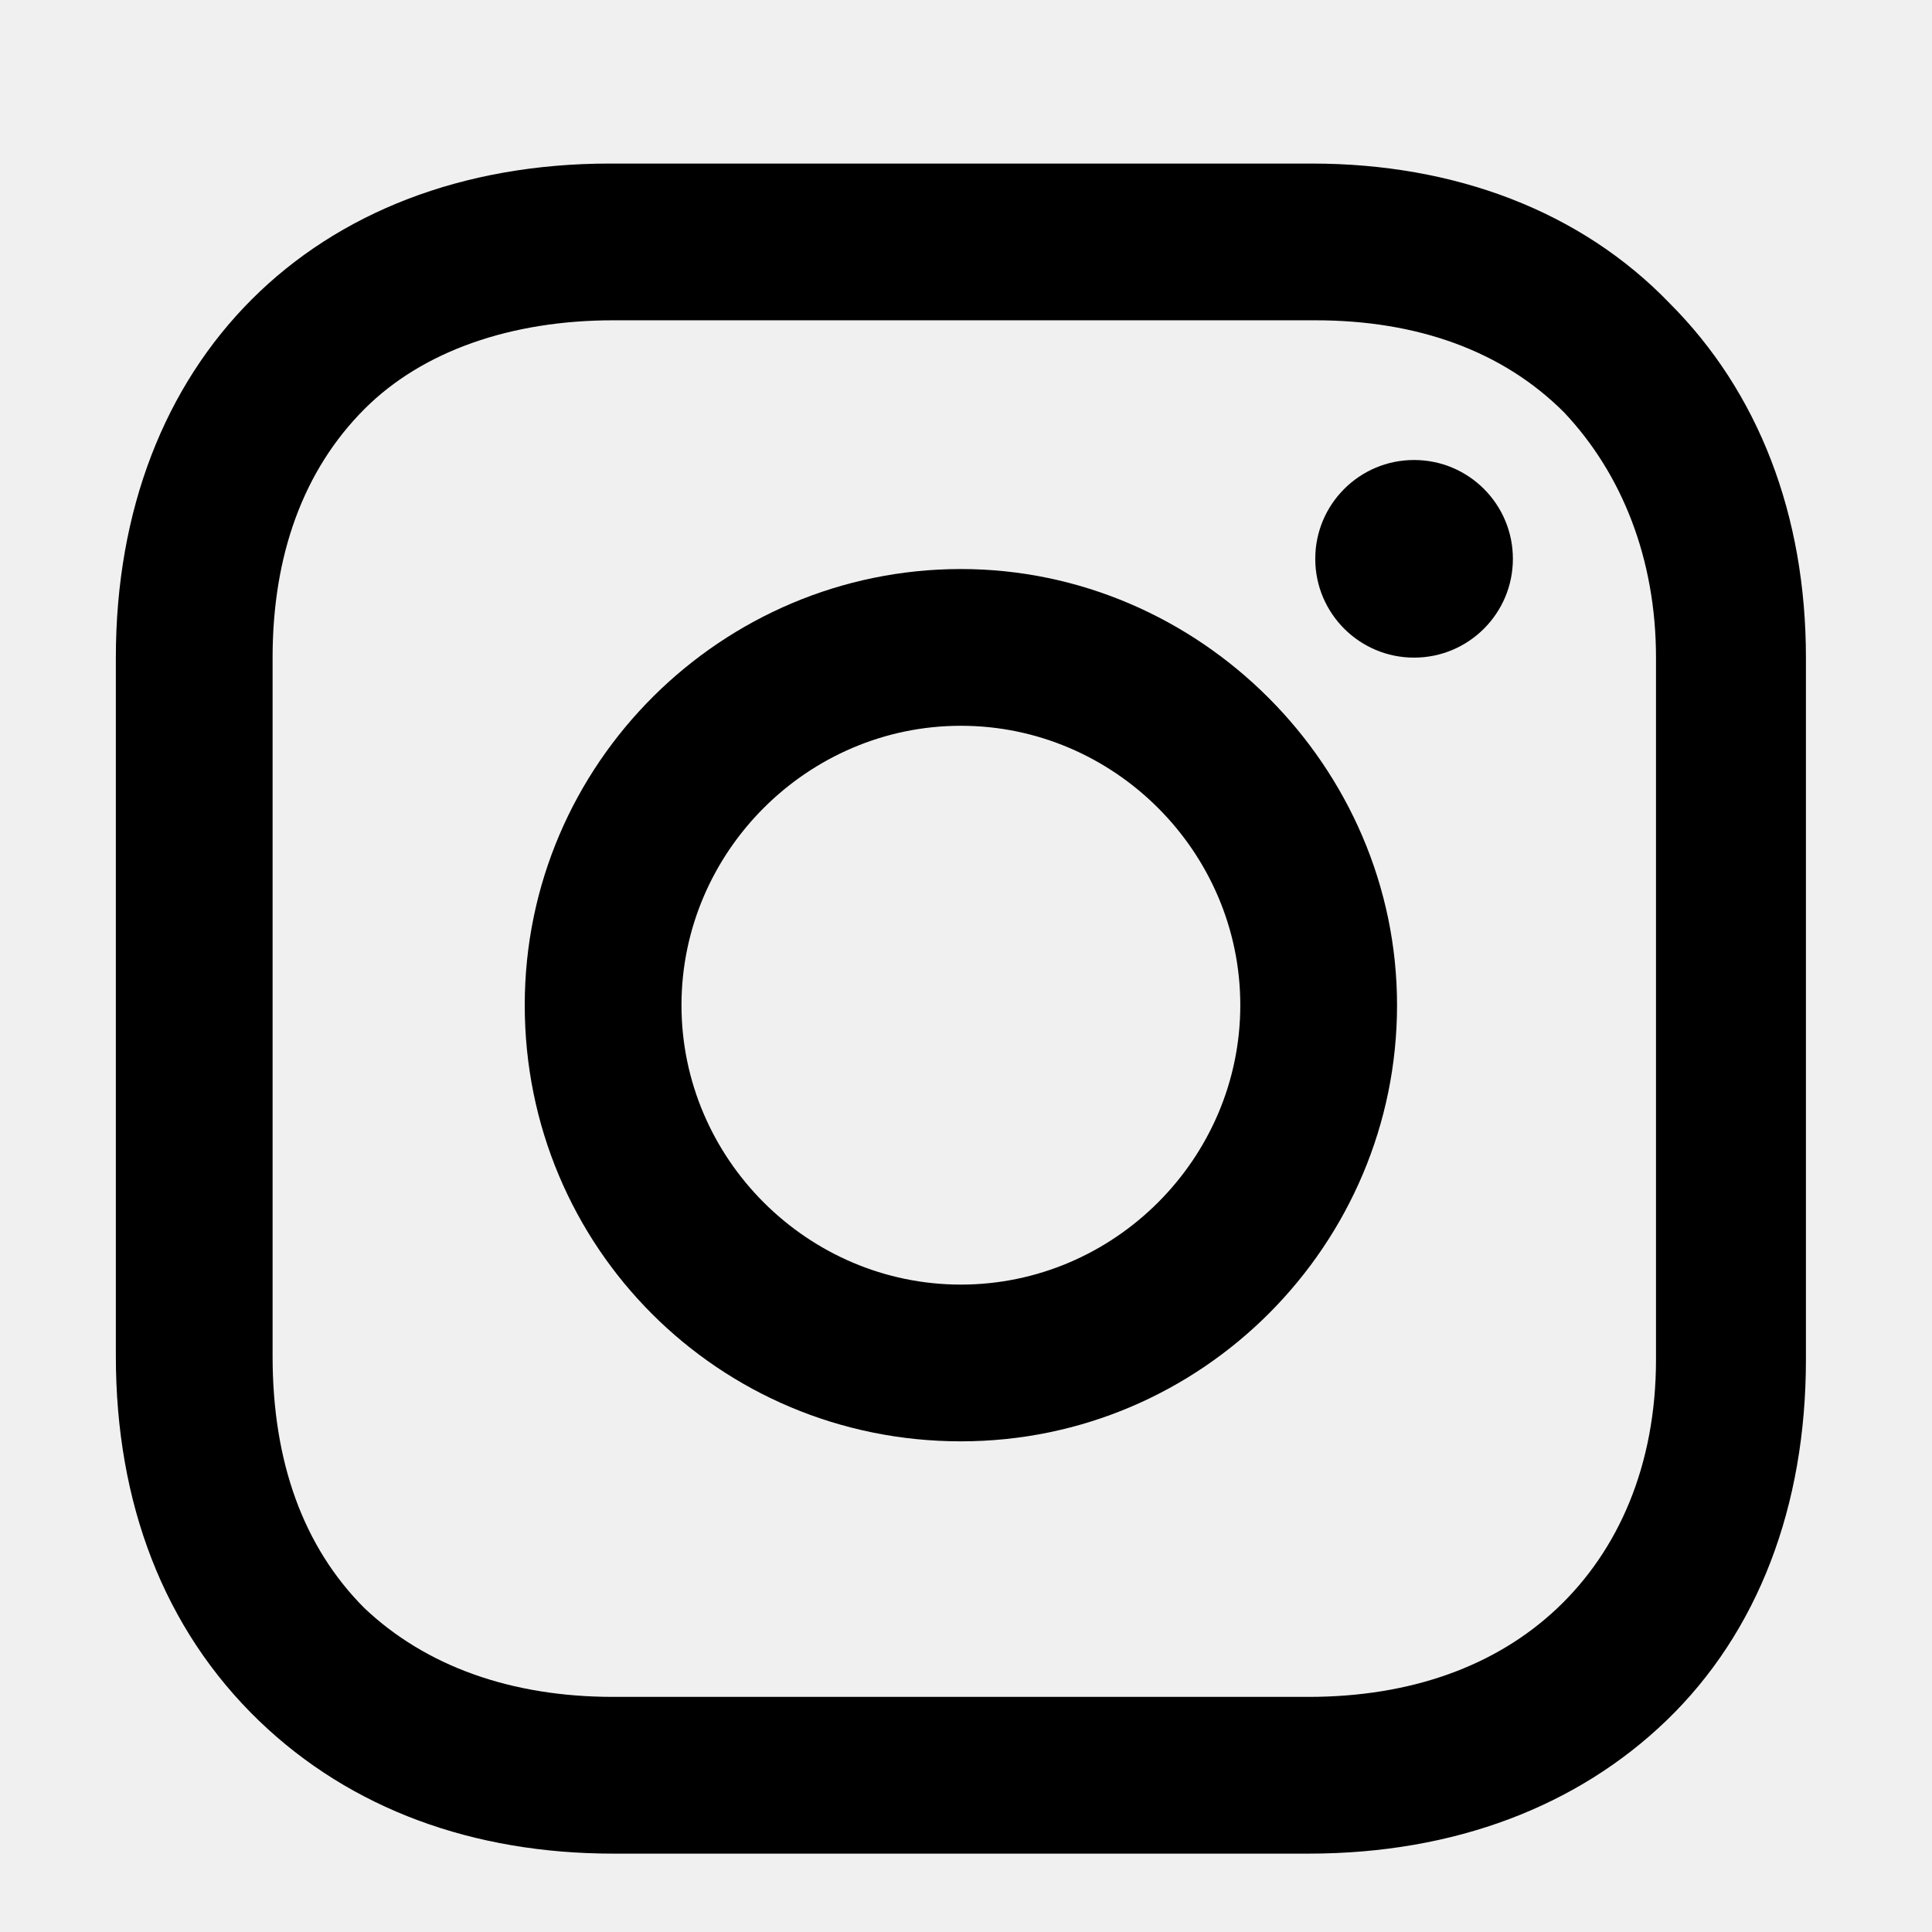
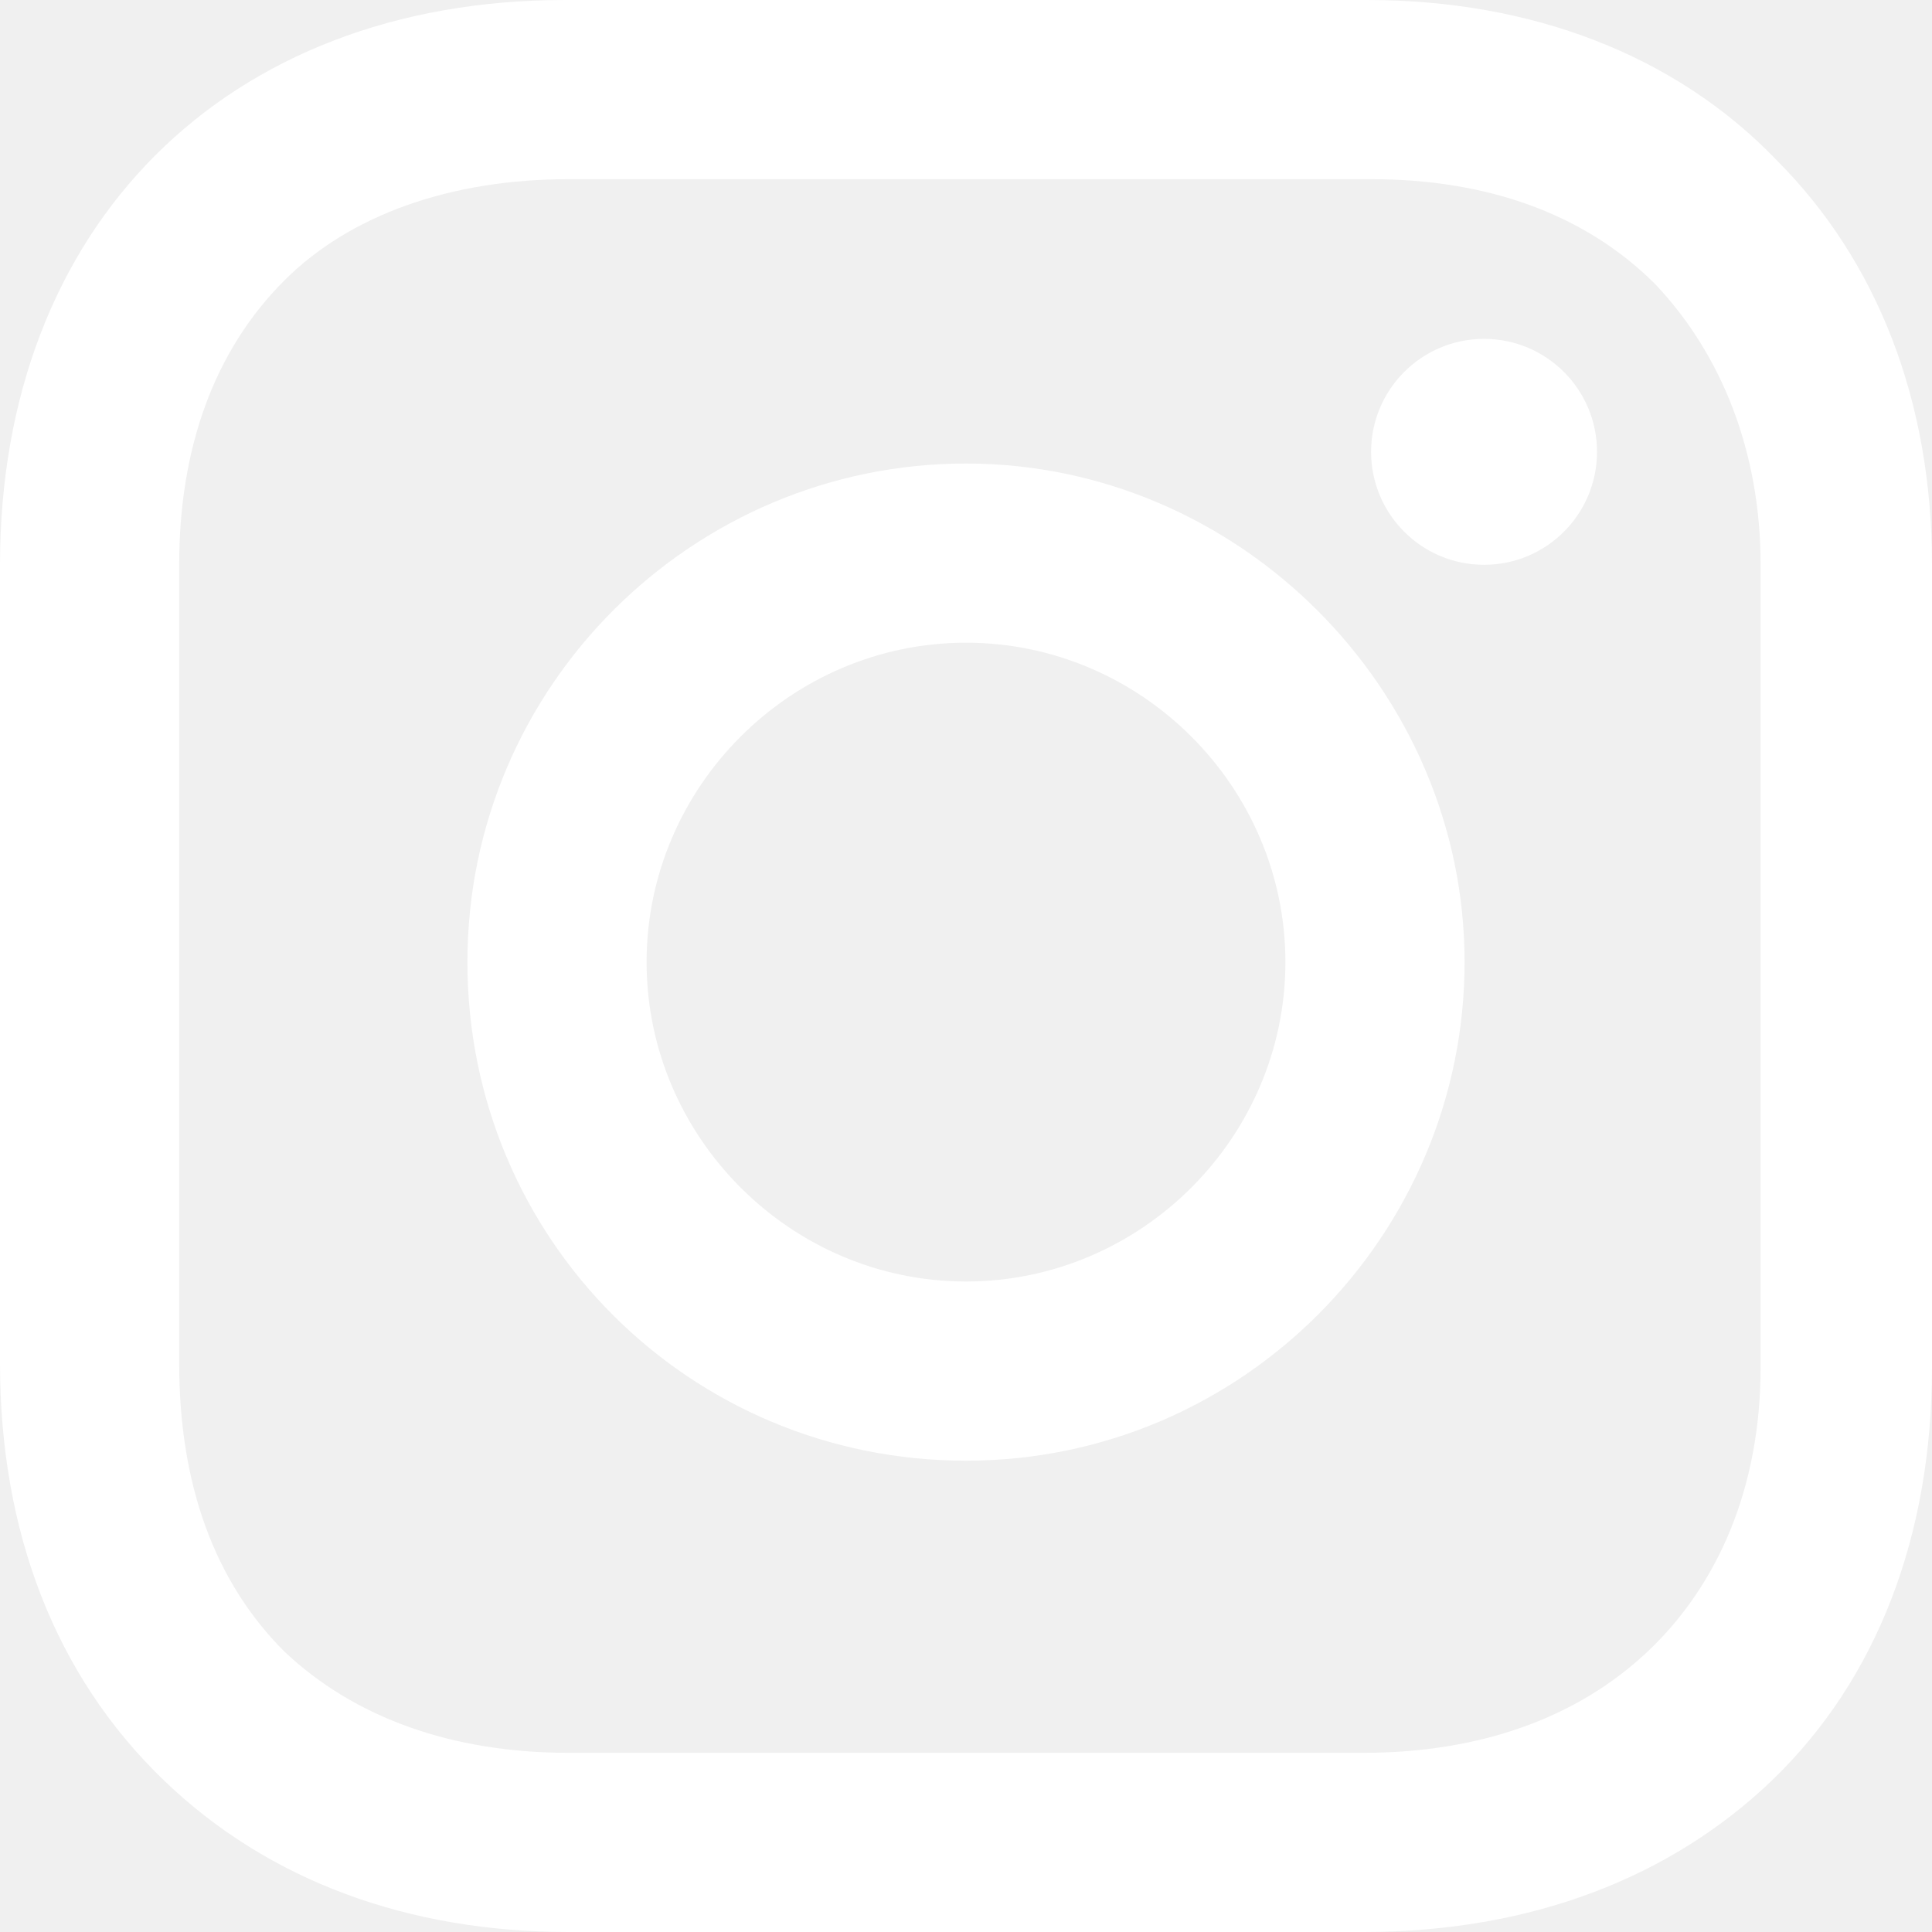
- <svg xmlns="http://www.w3.org/2000/svg" version="1.1" id="Layer_1" x="0px" y="0px" viewBox="0 0 56.7 56.7" enable-background="new 0 0 56.7 56.7" xml:space="preserve">
+ <svg xmlns="http://www.w3.org/2000/svg" version="1.1" id="Layer_1" x="0px" y="0px" viewBox="0 0 49.6 49.6" style="enable-background:new 0 0 49.6 49.6;" xml:space="preserve">
+   <style type="text/css">
+ 	.st0{fill:#FFFFFF;}
+ </style>
  <g>
-     <path d="M28.2,16.7c-7,0-12.8,5.7-12.8,12.8s5.7,12.8,12.8,12.8S41,36.5,41,29.5S35.2,16.7,28.2,16.7z M28.2,37.7   c-4.5,0-8.2-3.7-8.2-8.2s3.7-8.2,8.2-8.2s8.2,3.7,8.2,8.2S32.7,37.7,28.2,37.7z" />
-     <circle cx="41.5" cy="16.4" r="2.9" />
-     <path d="M49,8.9c-2.6-2.7-6.3-4.1-10.5-4.1H17.9c-8.7,0-14.5,5.8-14.5,14.5v20.5c0,4.3,1.4,8,4.2,10.7c2.7,2.6,6.3,3.9,10.4,3.9   h20.4c4.3,0,7.9-1.4,10.5-3.9c2.7-2.6,4.1-6.3,4.1-10.6V19.3C53,15.1,51.6,11.5,49,8.9z M48.6,39.9c0,3.1-1.1,5.6-2.9,7.3   s-4.3,2.6-7.3,2.6H18c-3,0-5.5-0.9-7.3-2.6C8.9,45.4,8,42.9,8,39.8V19.3c0-3,0.9-5.5,2.7-7.3c1.7-1.7,4.3-2.6,7.3-2.6h20.6   c3,0,5.5,0.9,7.3,2.7c1.7,1.8,2.7,4.3,2.7,7.2V39.9L48.6,39.9z" />
+     <path class="st0" d="M24.8,11.9c-7,0-12.8,5.7-12.8,12.8s5.7,12.8,12.8,12.8s12.8-5.8,12.8-12.8S31.8,11.9,24.8,11.9z M24.8,32.9   c-4.5,0-8.2-3.7-8.2-8.2s3.7-8.2,8.2-8.2s8.2,3.7,8.2,8.2S29.3,32.9,24.8,32.9z" />
+     <circle class="st0" cx="38.1" cy="11.6" r="2.9" />
+     <path class="st0" d="M45.6,4.1C43,1.4,39.3,0,35.1,0H14.5C5.8,0,0,5.8,0,14.5V35c0,4.3,1.4,8,4.2,10.7c2.7,2.6,6.3,3.9,10.4,3.9H35   c4.3,0,7.9-1.4,10.5-3.9c2.7-2.6,4.1-6.3,4.1-10.6V14.5C49.6,10.3,48.2,6.7,45.6,4.1z M45.2,35.1c0,3.1-1.1,5.6-2.9,7.3   S38,45,35,45H14.6c-3,0-5.5-0.9-7.3-2.6c-1.8-1.8-2.7-4.3-2.7-7.4V14.5c0-3,0.9-5.5,2.7-7.3c1.7-1.7,4.3-2.6,7.3-2.6h20.6   c3,0,5.5,0.9,7.3,2.7c1.7,1.8,2.7,4.3,2.7,7.2V35.1L45.2,35.1z" />
  </g>
</svg>
